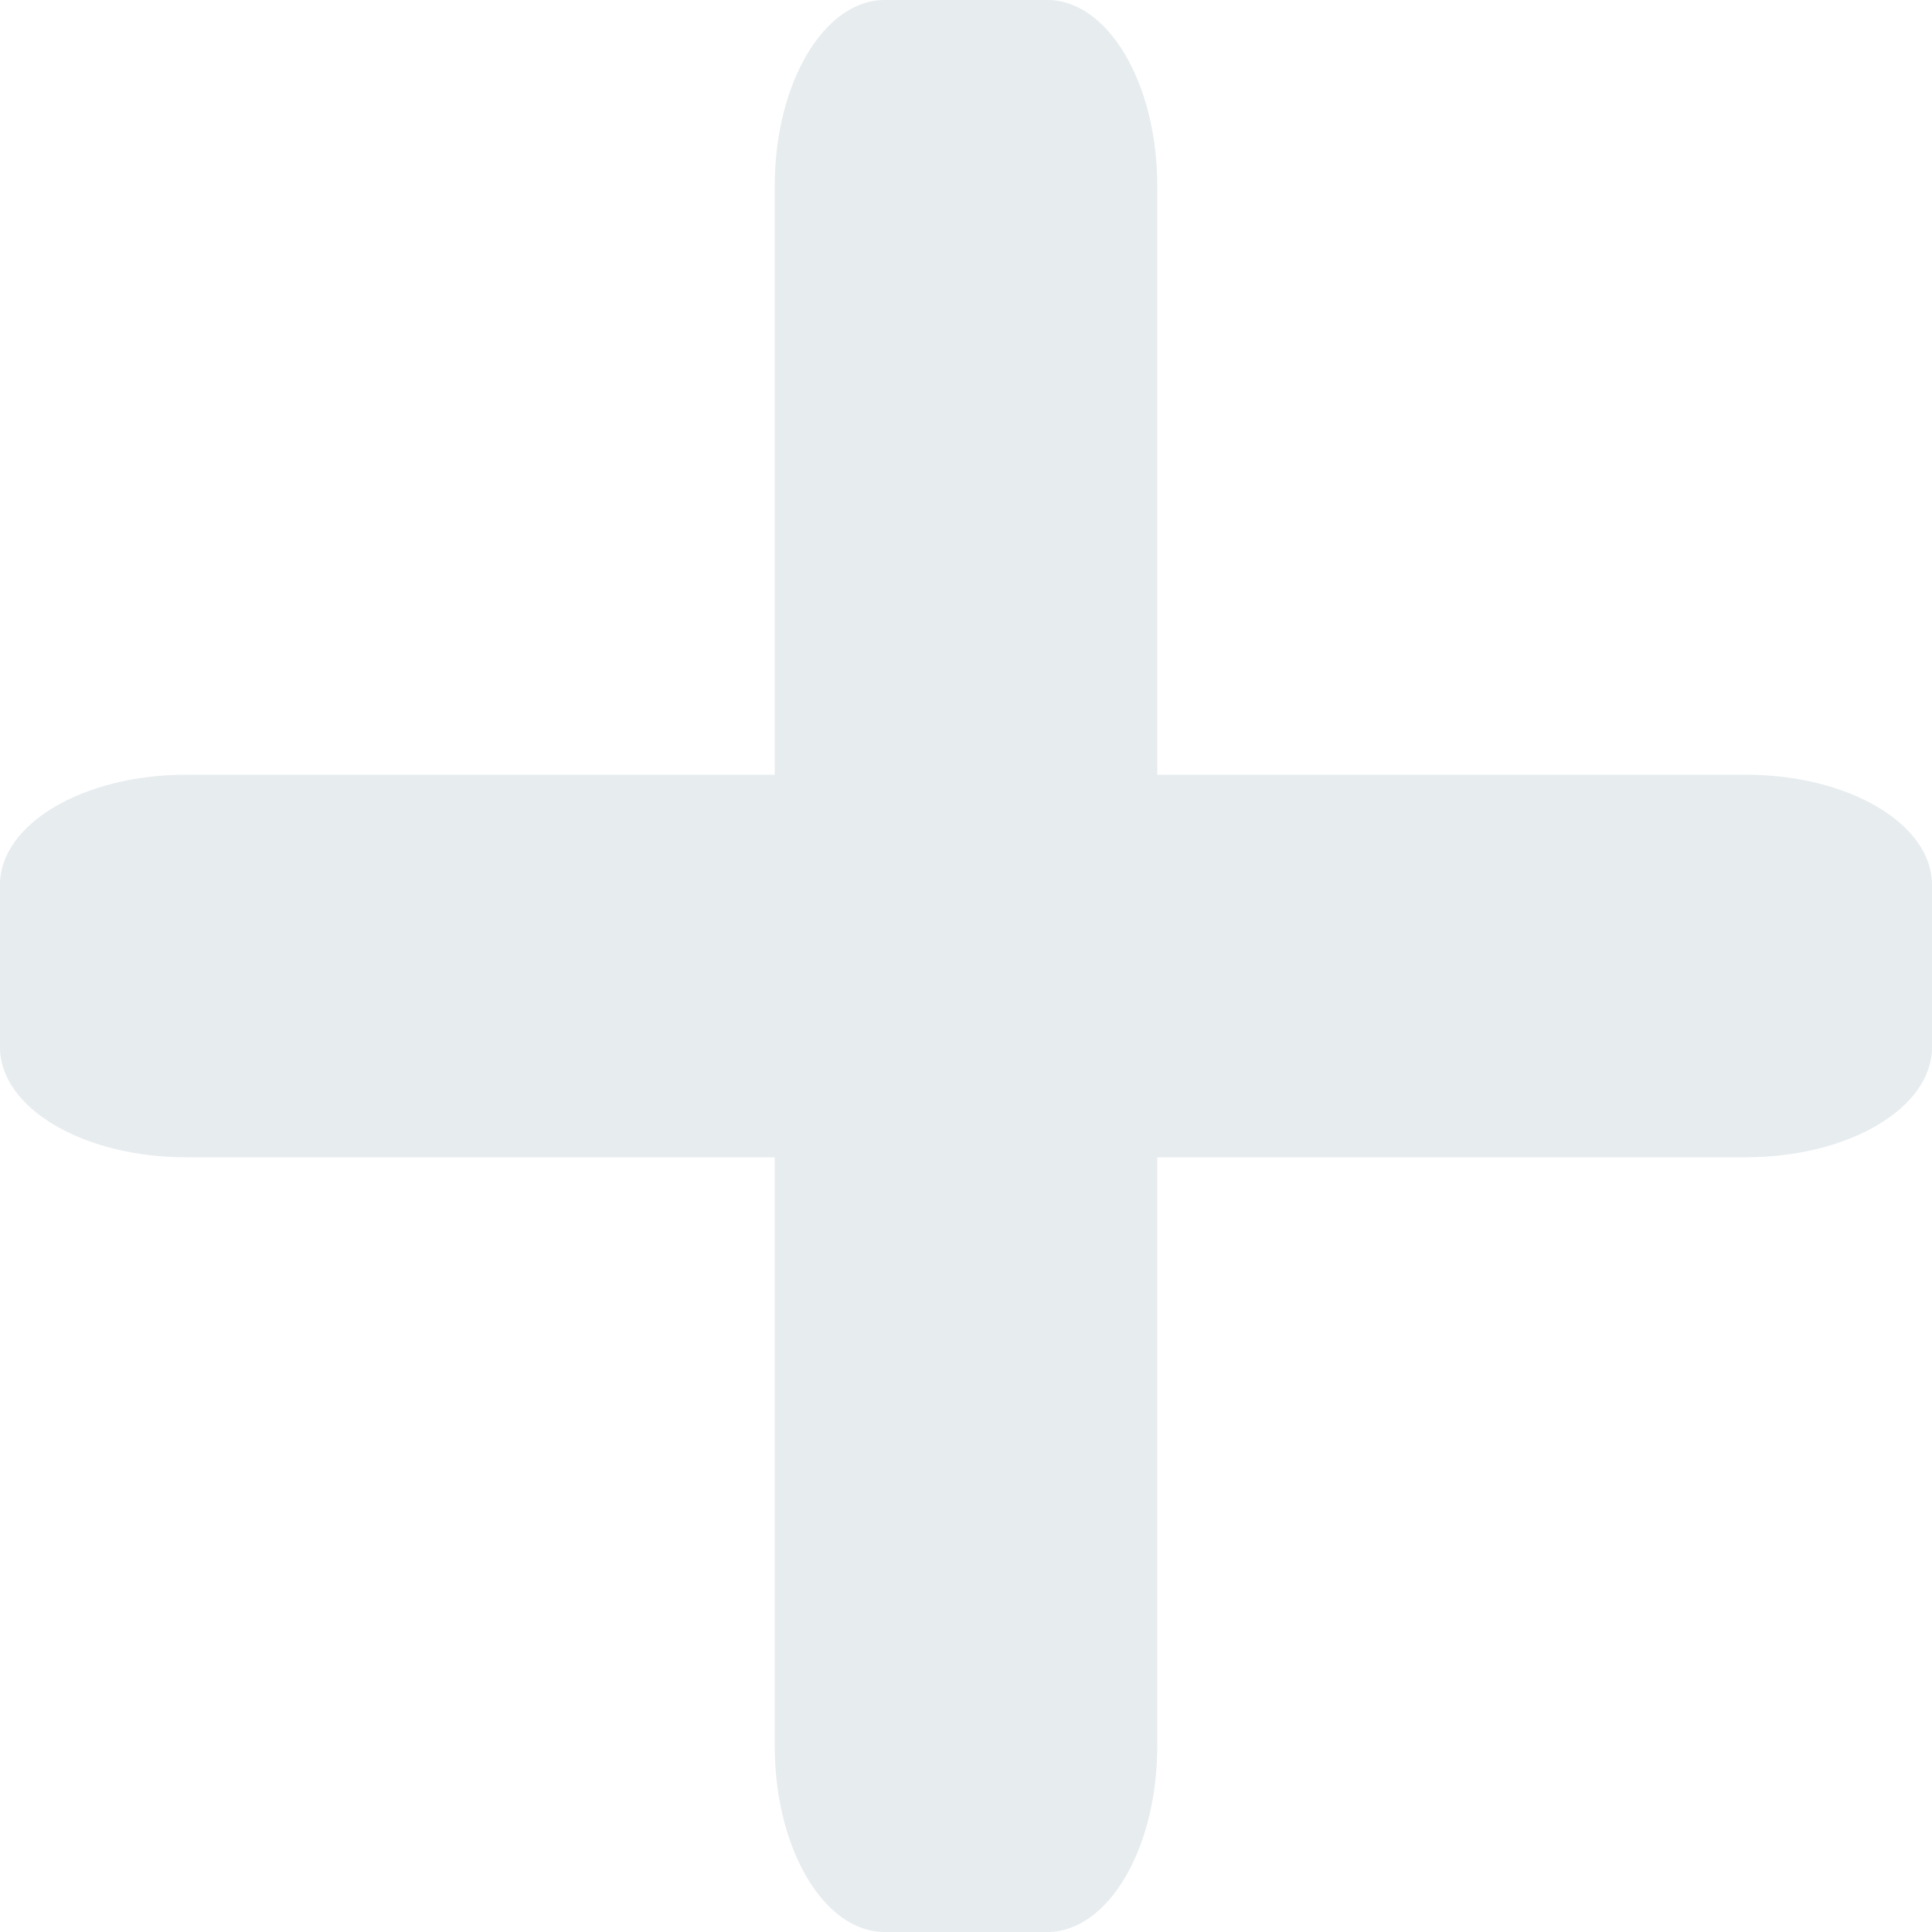
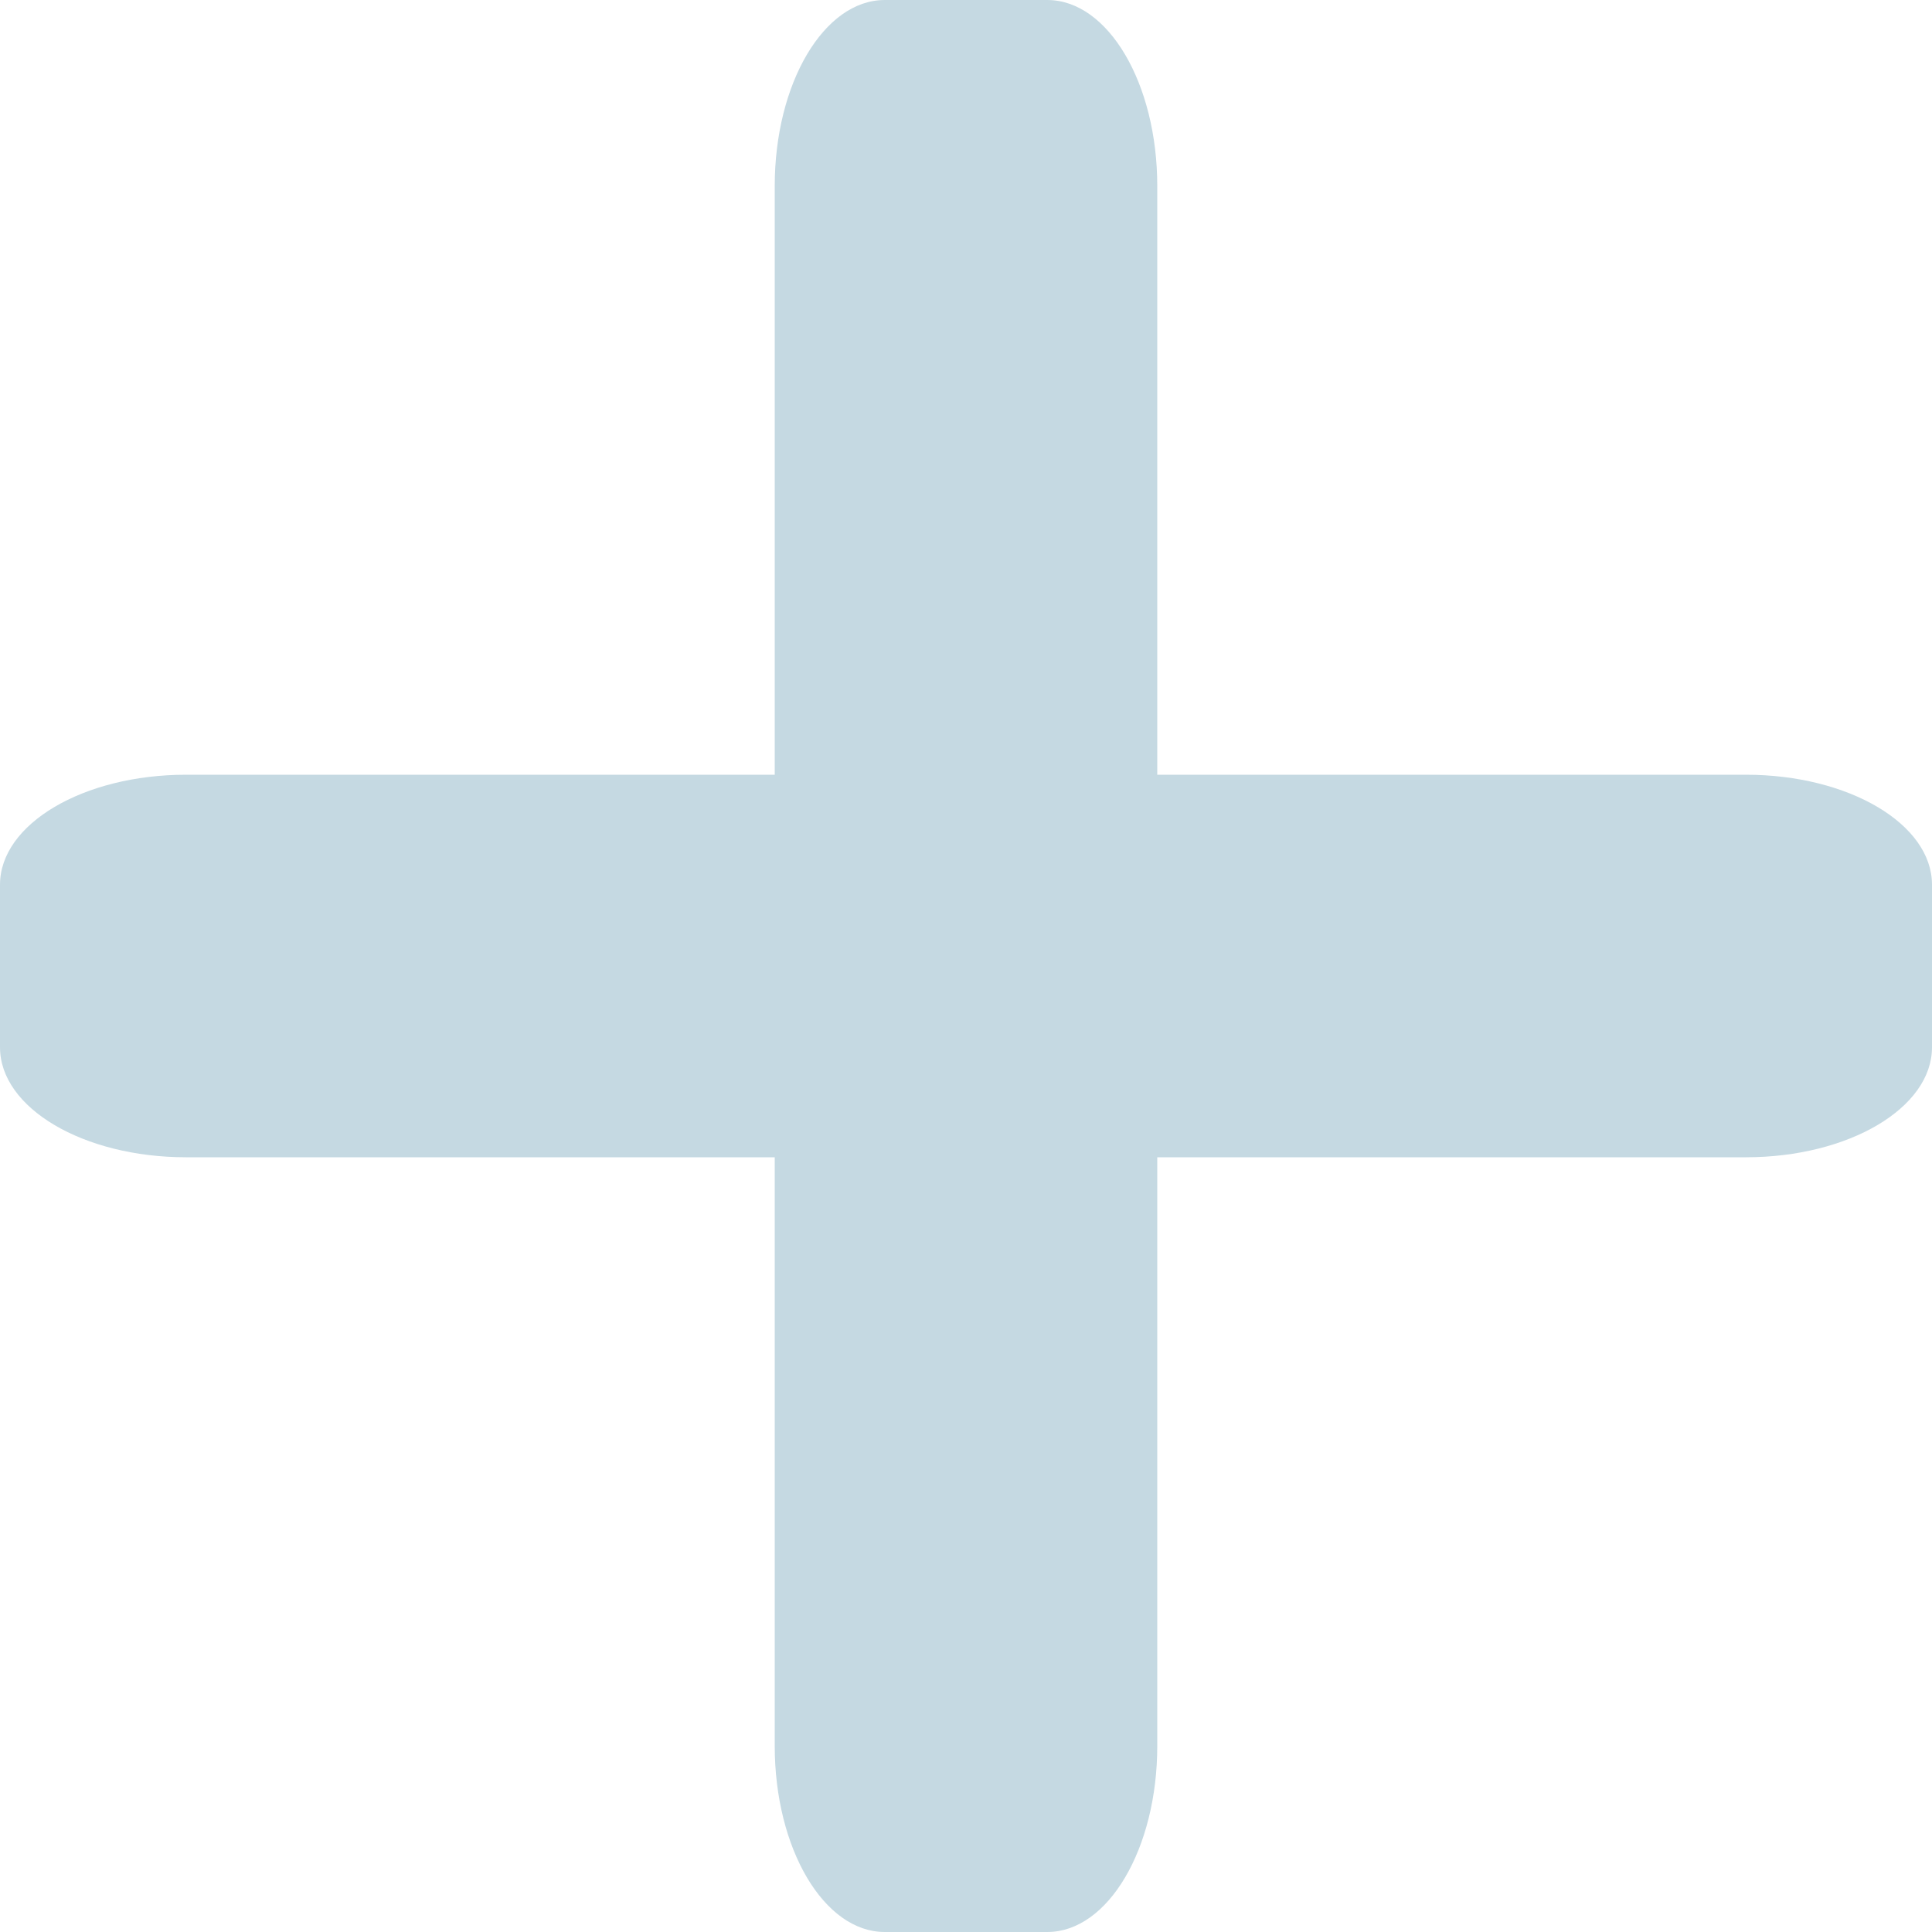
<svg xmlns="http://www.w3.org/2000/svg" version="1.0" id="Calque_1" x="0px" y="0px" viewBox="0 0 4000 4000" style="enable-background:new 0 0 4000 4000;" xml:space="preserve">
  <g id="Reduire">
-     <path style="fill:#e7ecef;" d="M0.01,2168.32v-336.64C0.01,1705.93,172.5,1604,385.27,1604h3229.47   c212.78,0,385.26,101.94,385.26,227.68v336.64c0,125.75-172.49,227.68-385.26,227.68H385.27C172.5,2396,0.01,2294.06,0.01,2168.32z   " />
+     <path style="fill:#c5d9e2;" d="M0.01,2168.32v-336.64C0.01,1705.93,172.5,1604,385.27,1604h3229.47   c212.78,0,385.26,101.94,385.26,227.68v336.64c0,125.75-172.49,227.68-385.26,227.68H385.27C172.5,2396,0.01,2294.06,0.01,2168.32z   " />
  </g>
  <g id="Reduire_00000057115158801889038120000001121864820375683773_">
-     <path style="fill:#e7ecef;" d="M1831.68,0.01h336.64C2294.07,0.01,2396,172.5,2396,385.27v3229.47   c0,212.78-101.94,385.26-227.68,385.26h-336.64c-125.75,0-227.68-172.49-227.68-385.26V385.27   C1604,172.5,1705.94,0.01,1831.68,0.01z" />
+     <path style="fill:#c5d9e2;" d="M1831.68,0.01h336.64C2294.07,0.01,2396,172.5,2396,385.27v3229.47   c0,212.78-101.94,385.26-227.68,385.26h-336.64c-125.75,0-227.68-172.49-227.68-385.26V385.27   C1604,172.5,1705.94,0.01,1831.68,0.01z" />
  </g>
</svg>
